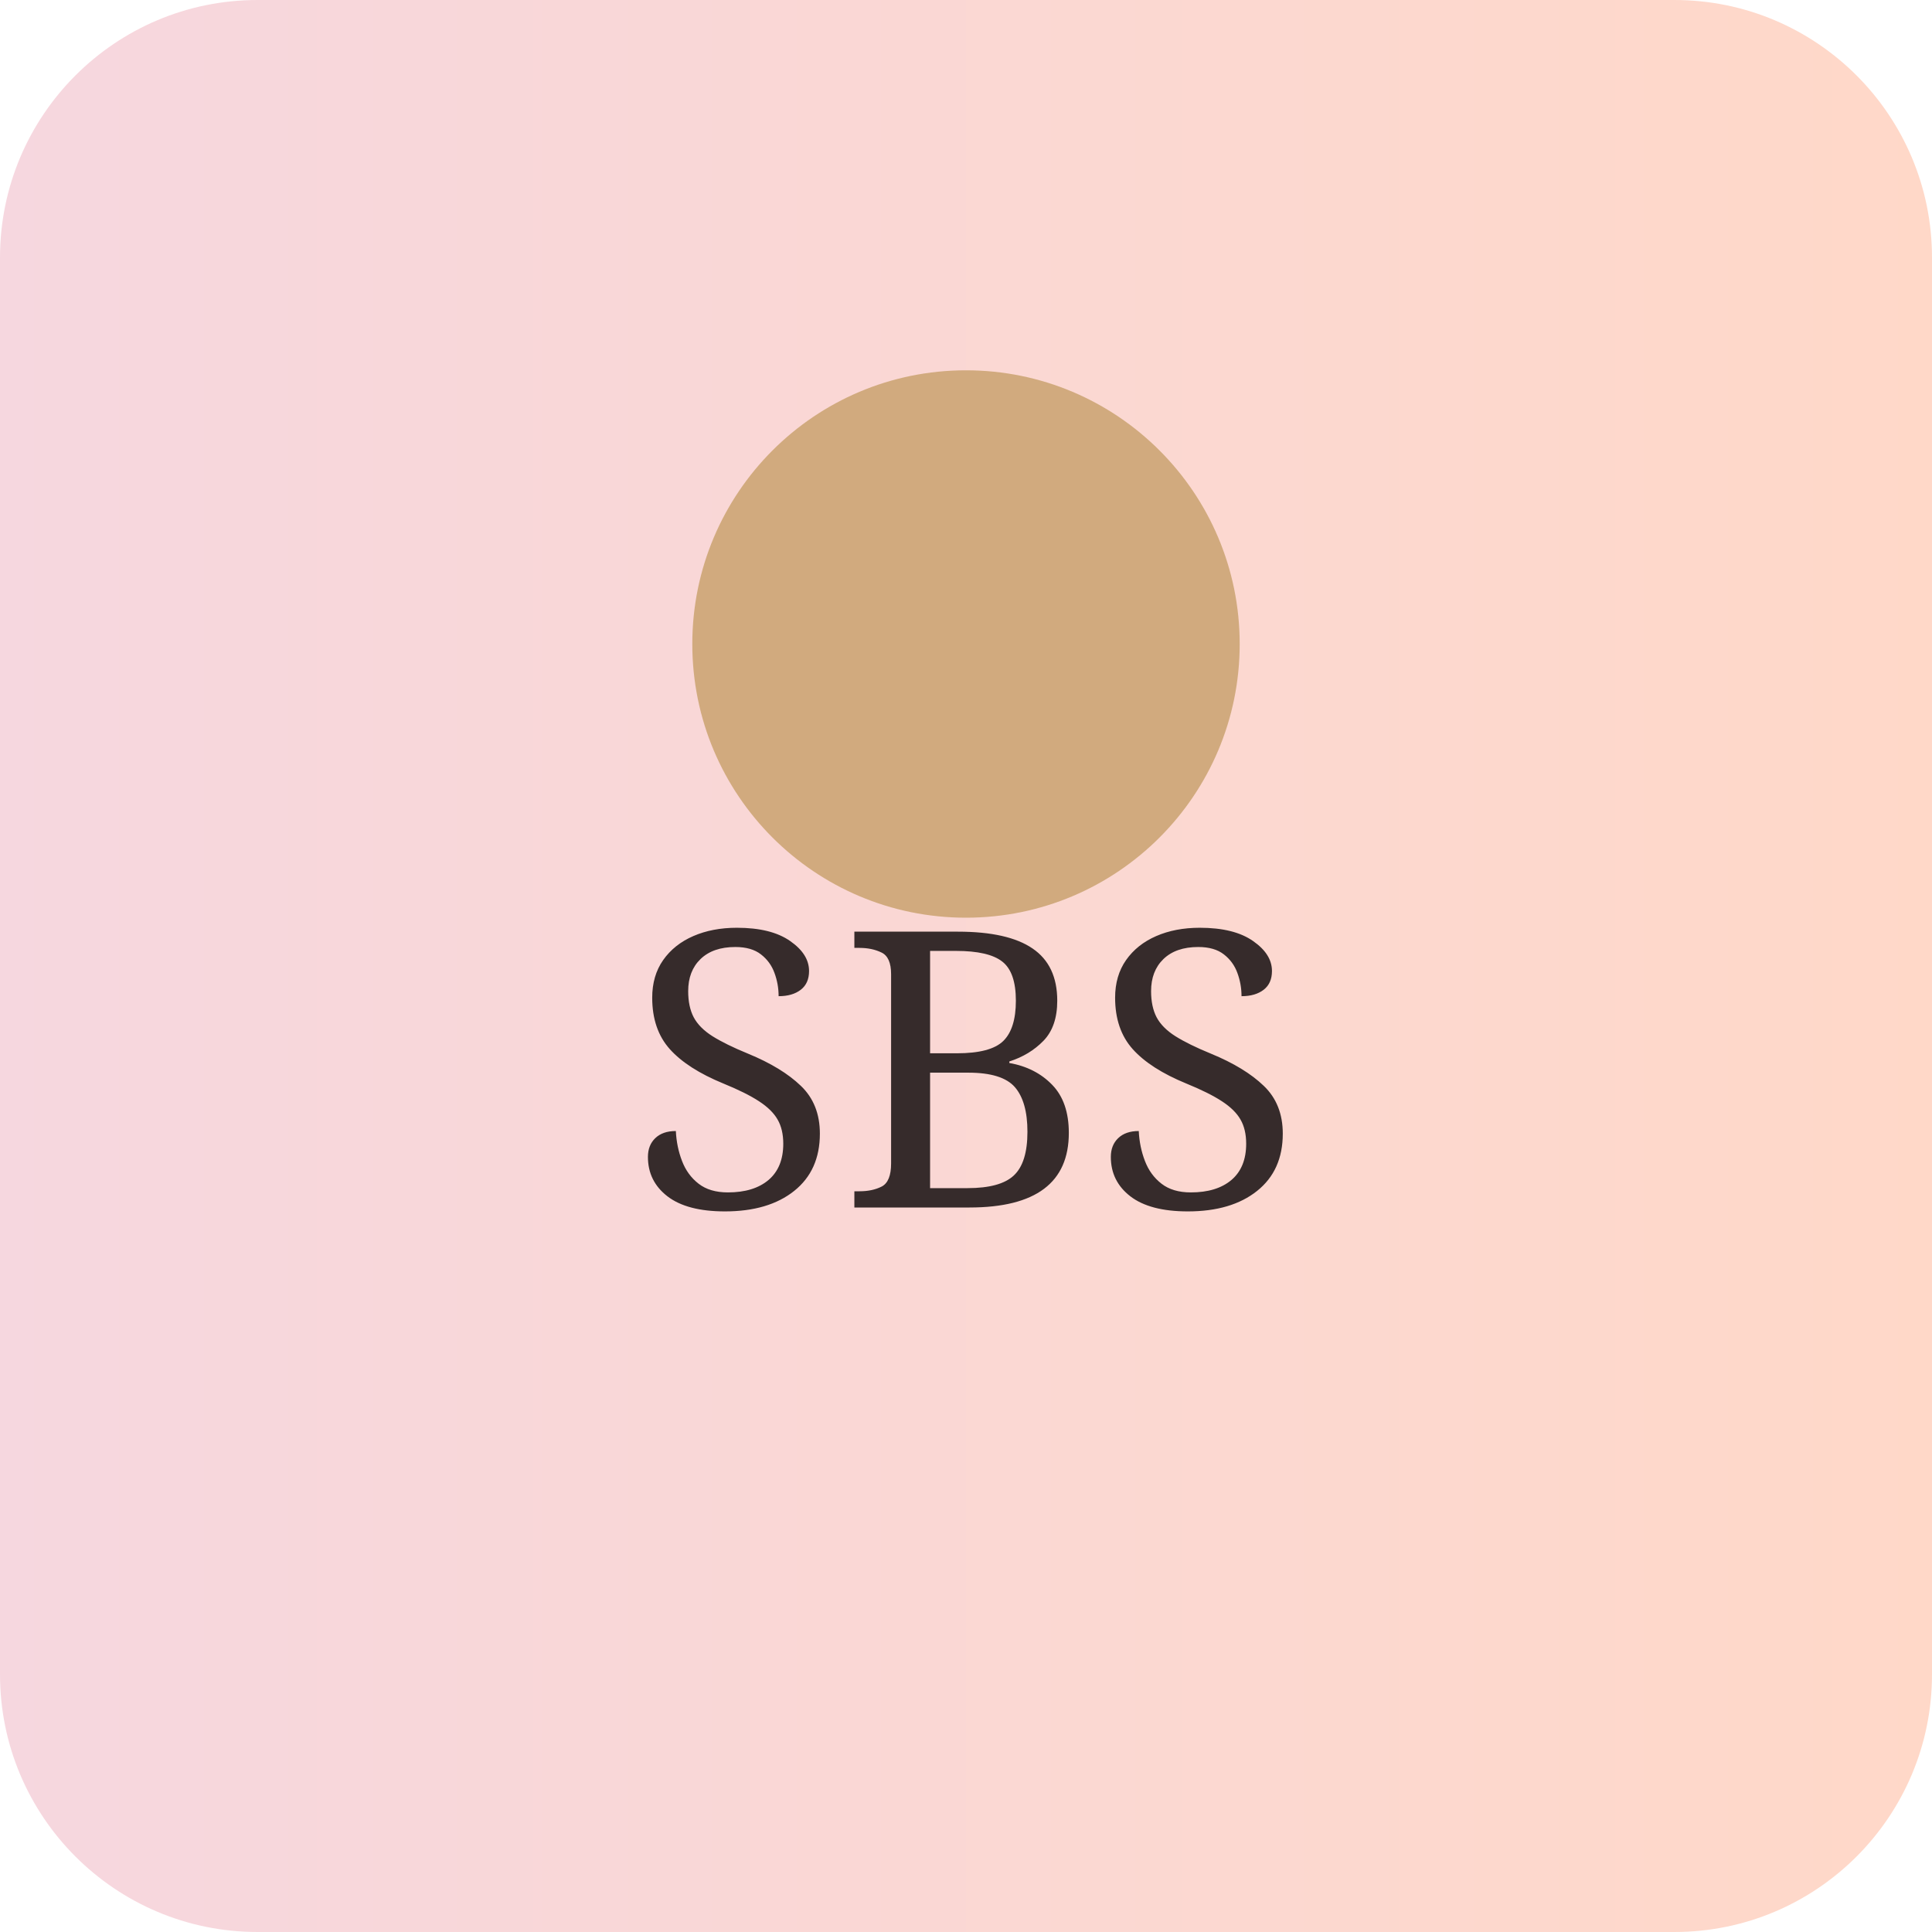
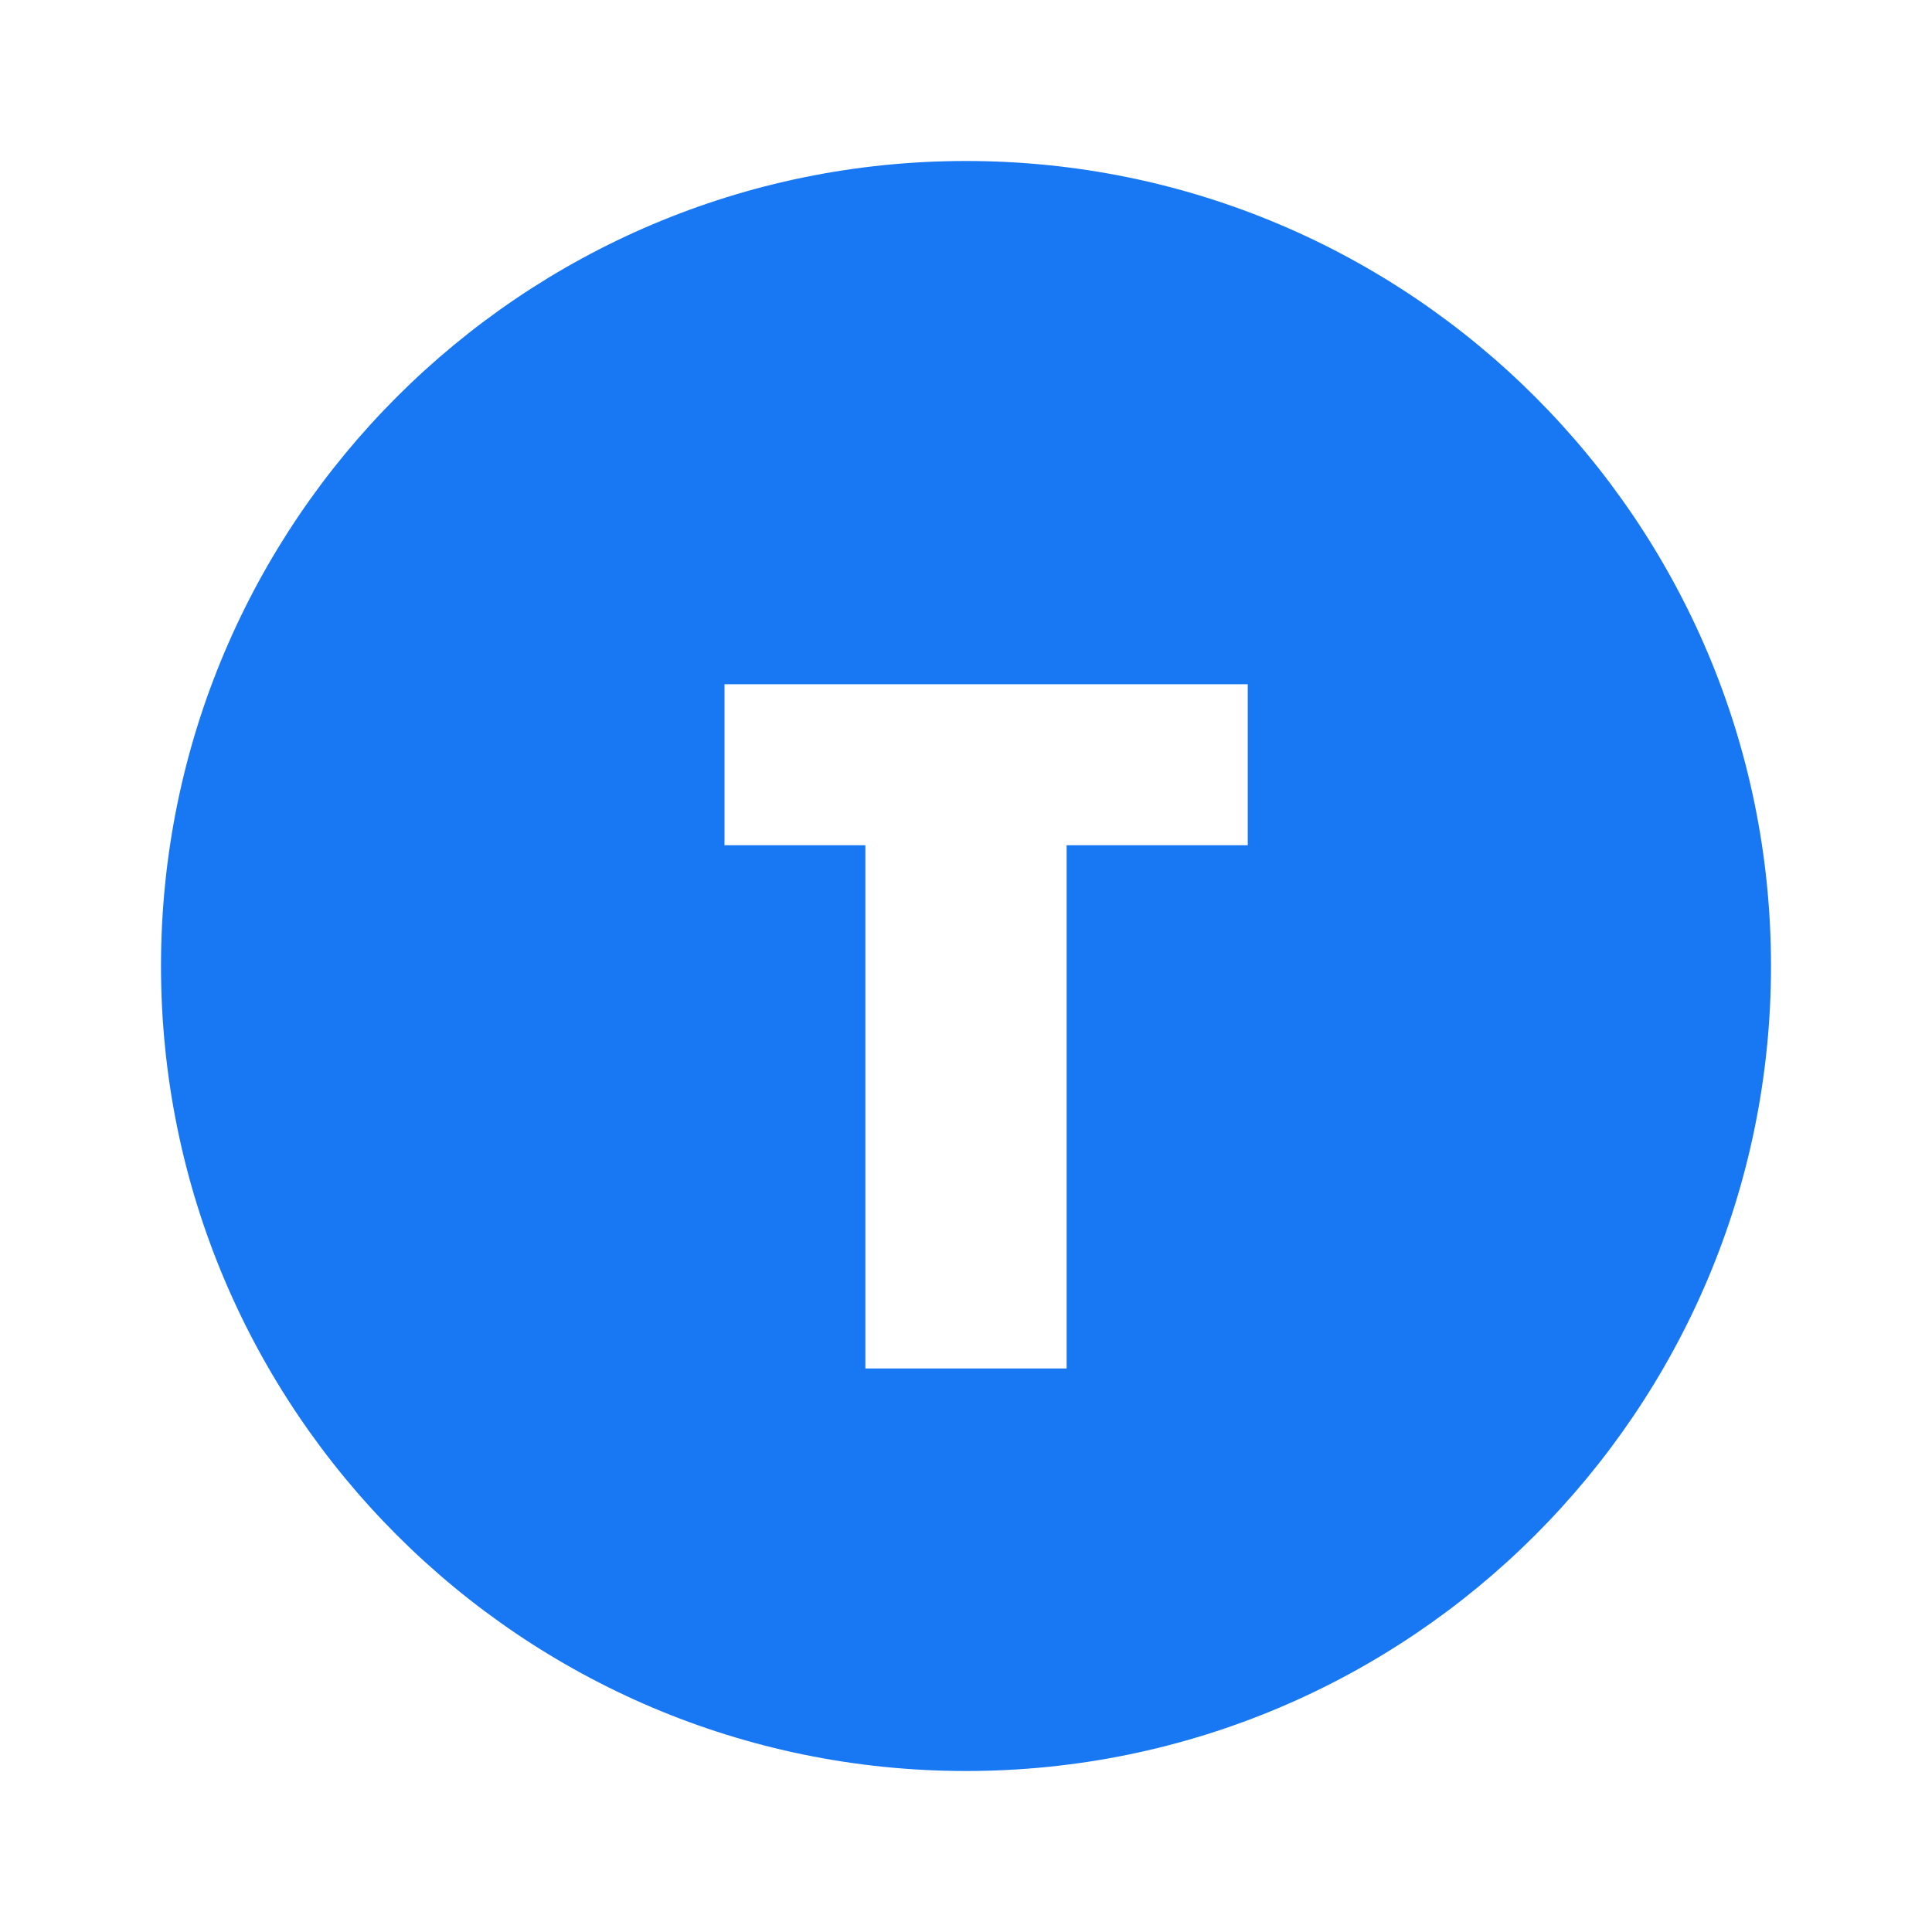
- <svg xmlns="http://www.w3.org/2000/svg" width="240" height="240" viewBox="0 0 240 240" fill="none">
-   <defs>
-     <linearGradient id="g" x1="0" x2="1">
-       <stop offset="0" stop-color="#F6D7DF" />
-       <stop offset="1" stop-color="#FFD8C8" />
-     </linearGradient>
-   </defs>
-   <rect width="240" height="240" rx="32" fill="url(#g)" />
-   <circle cx="120" cy="80" r="34" fill="#CFA87A" opacity="0.95" />
-   <text x="120" y="150" text-anchor="middle" font-family="Playfair Display, serif" font-size="48" fill="#362b2b">SBS</text>
+ <svg xmlns="http://www.w3.org/2000/svg" width="100" height="100" viewBox="0 0 24 24">
+   <path fill="#1877f2" d="M12 2C6.48 2 2 6.48 2 12s4.48 10 10 10s10-4.48 10-10S17.52 2 12 2zm3.5 8.5h-2.25v6.5h-2.5v-6.5H9v-2h6.5v2z" />
</svg>
